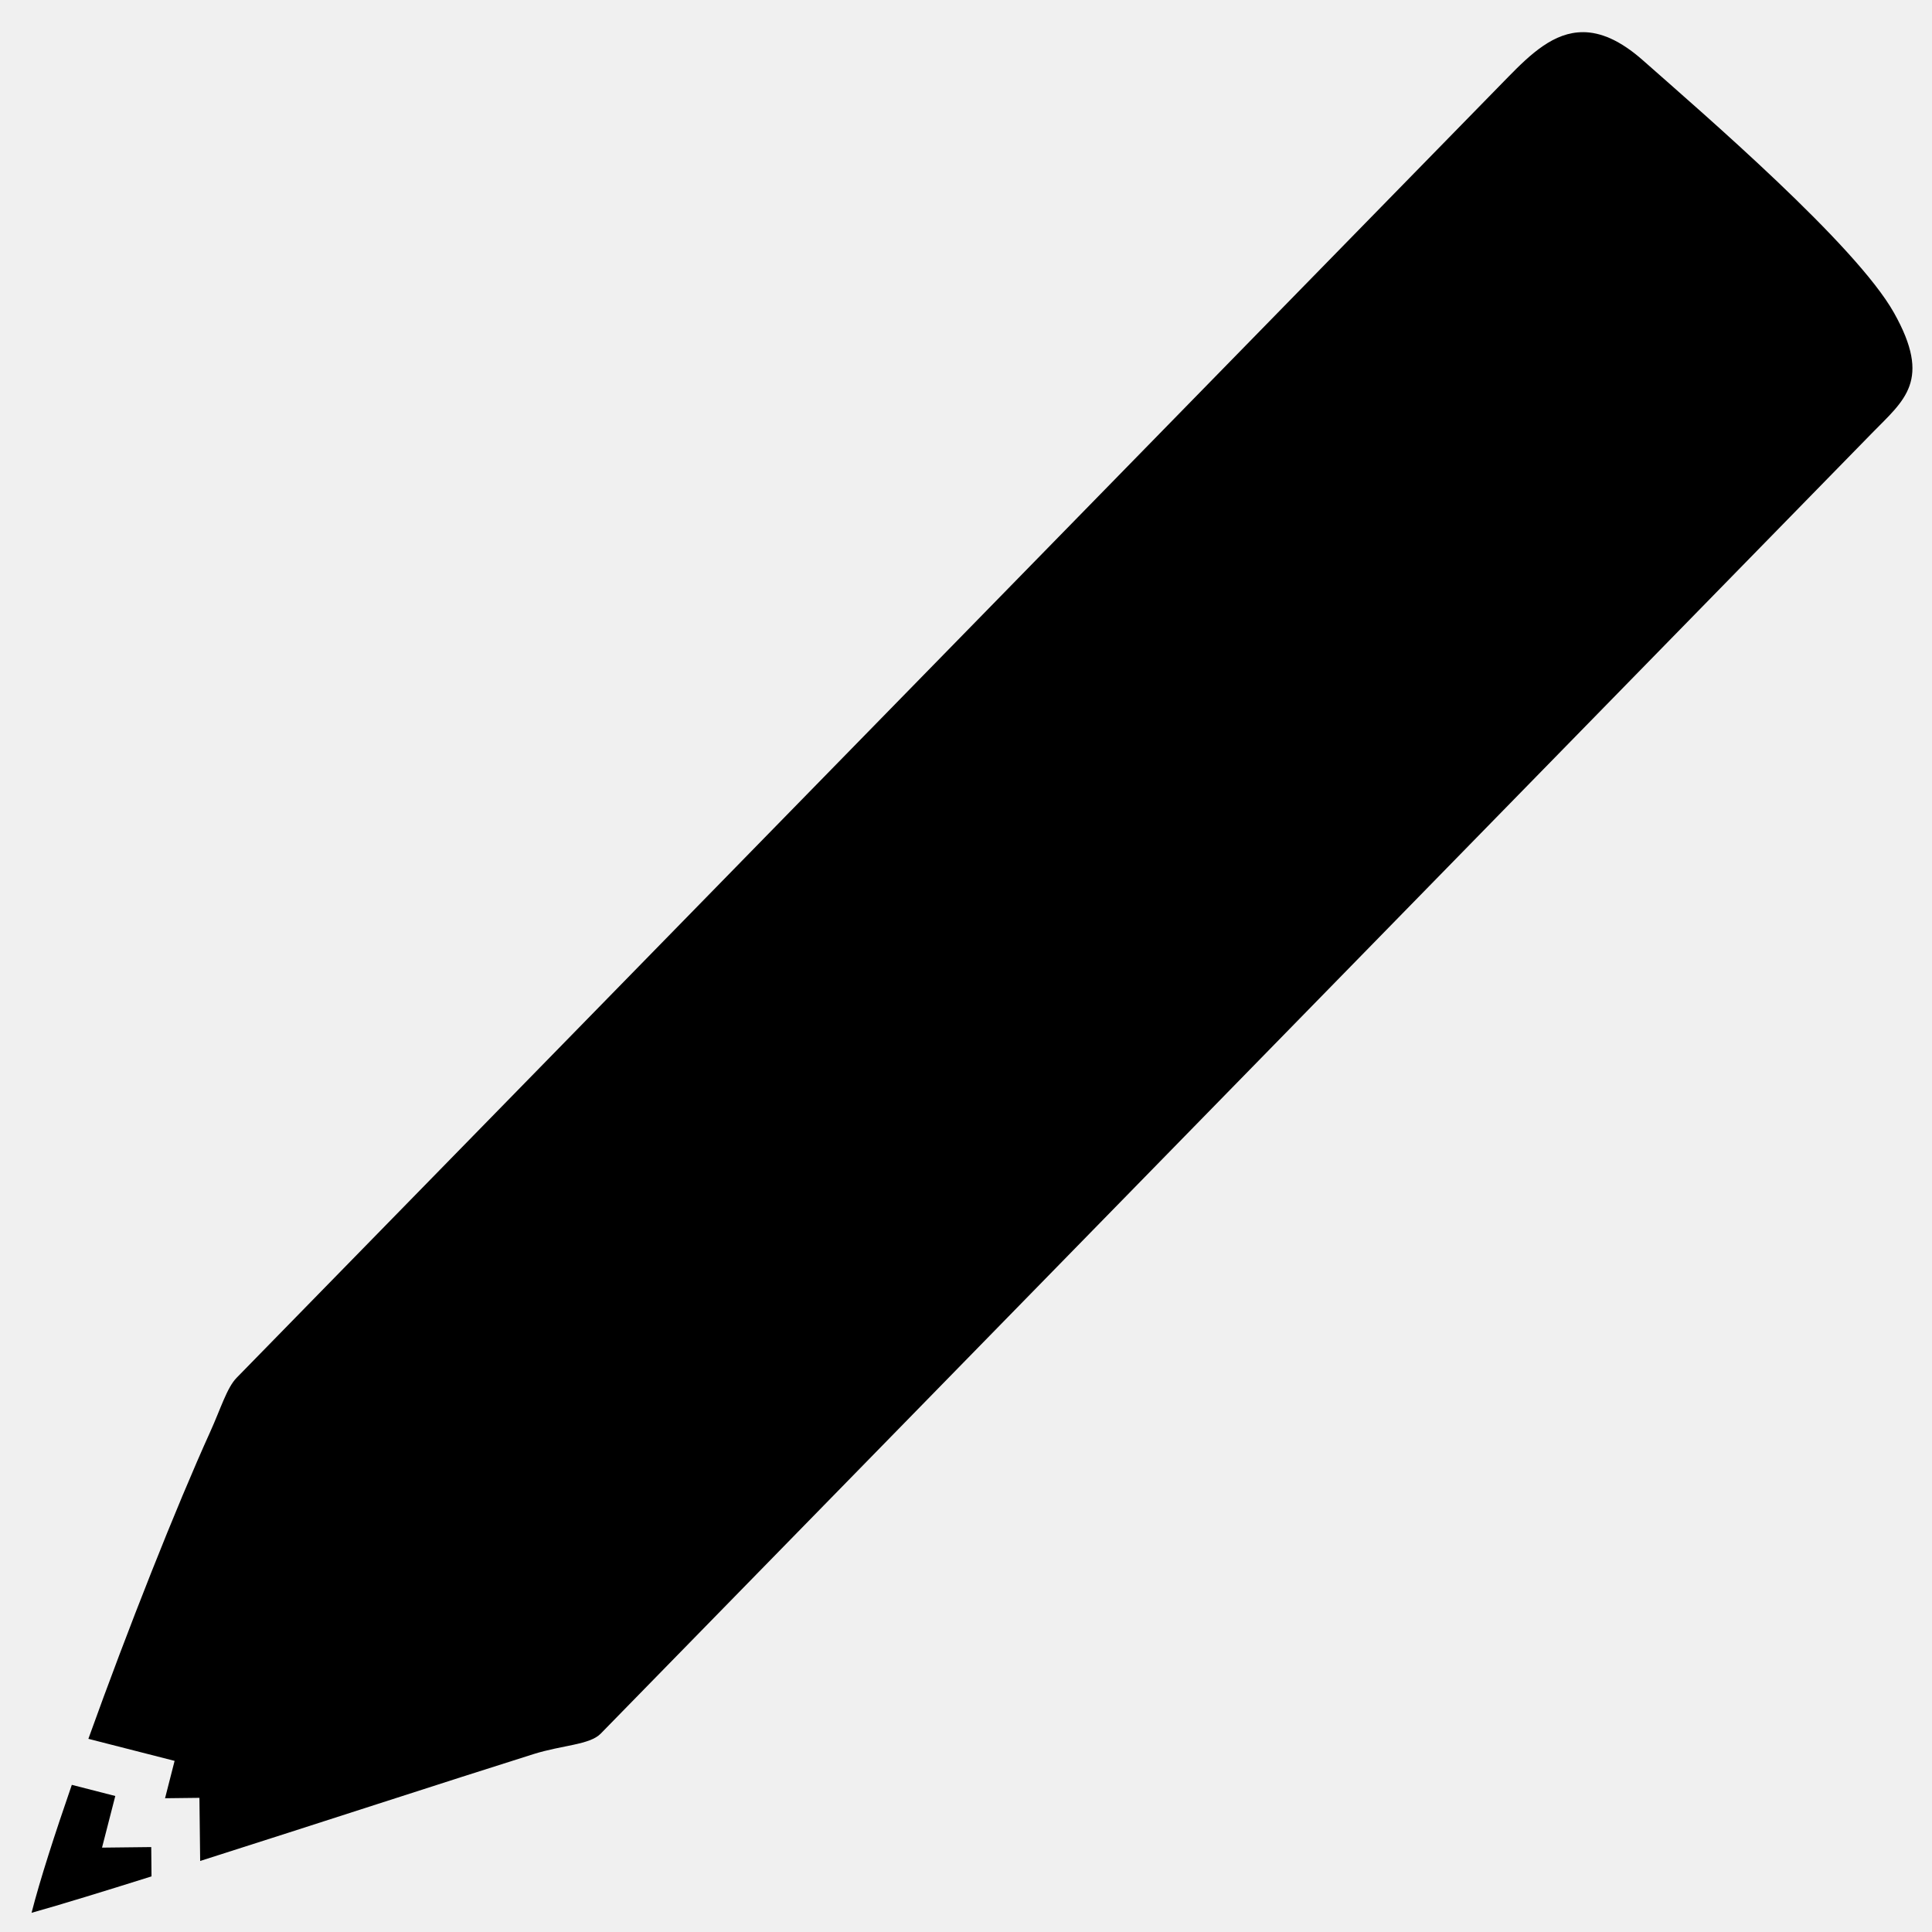
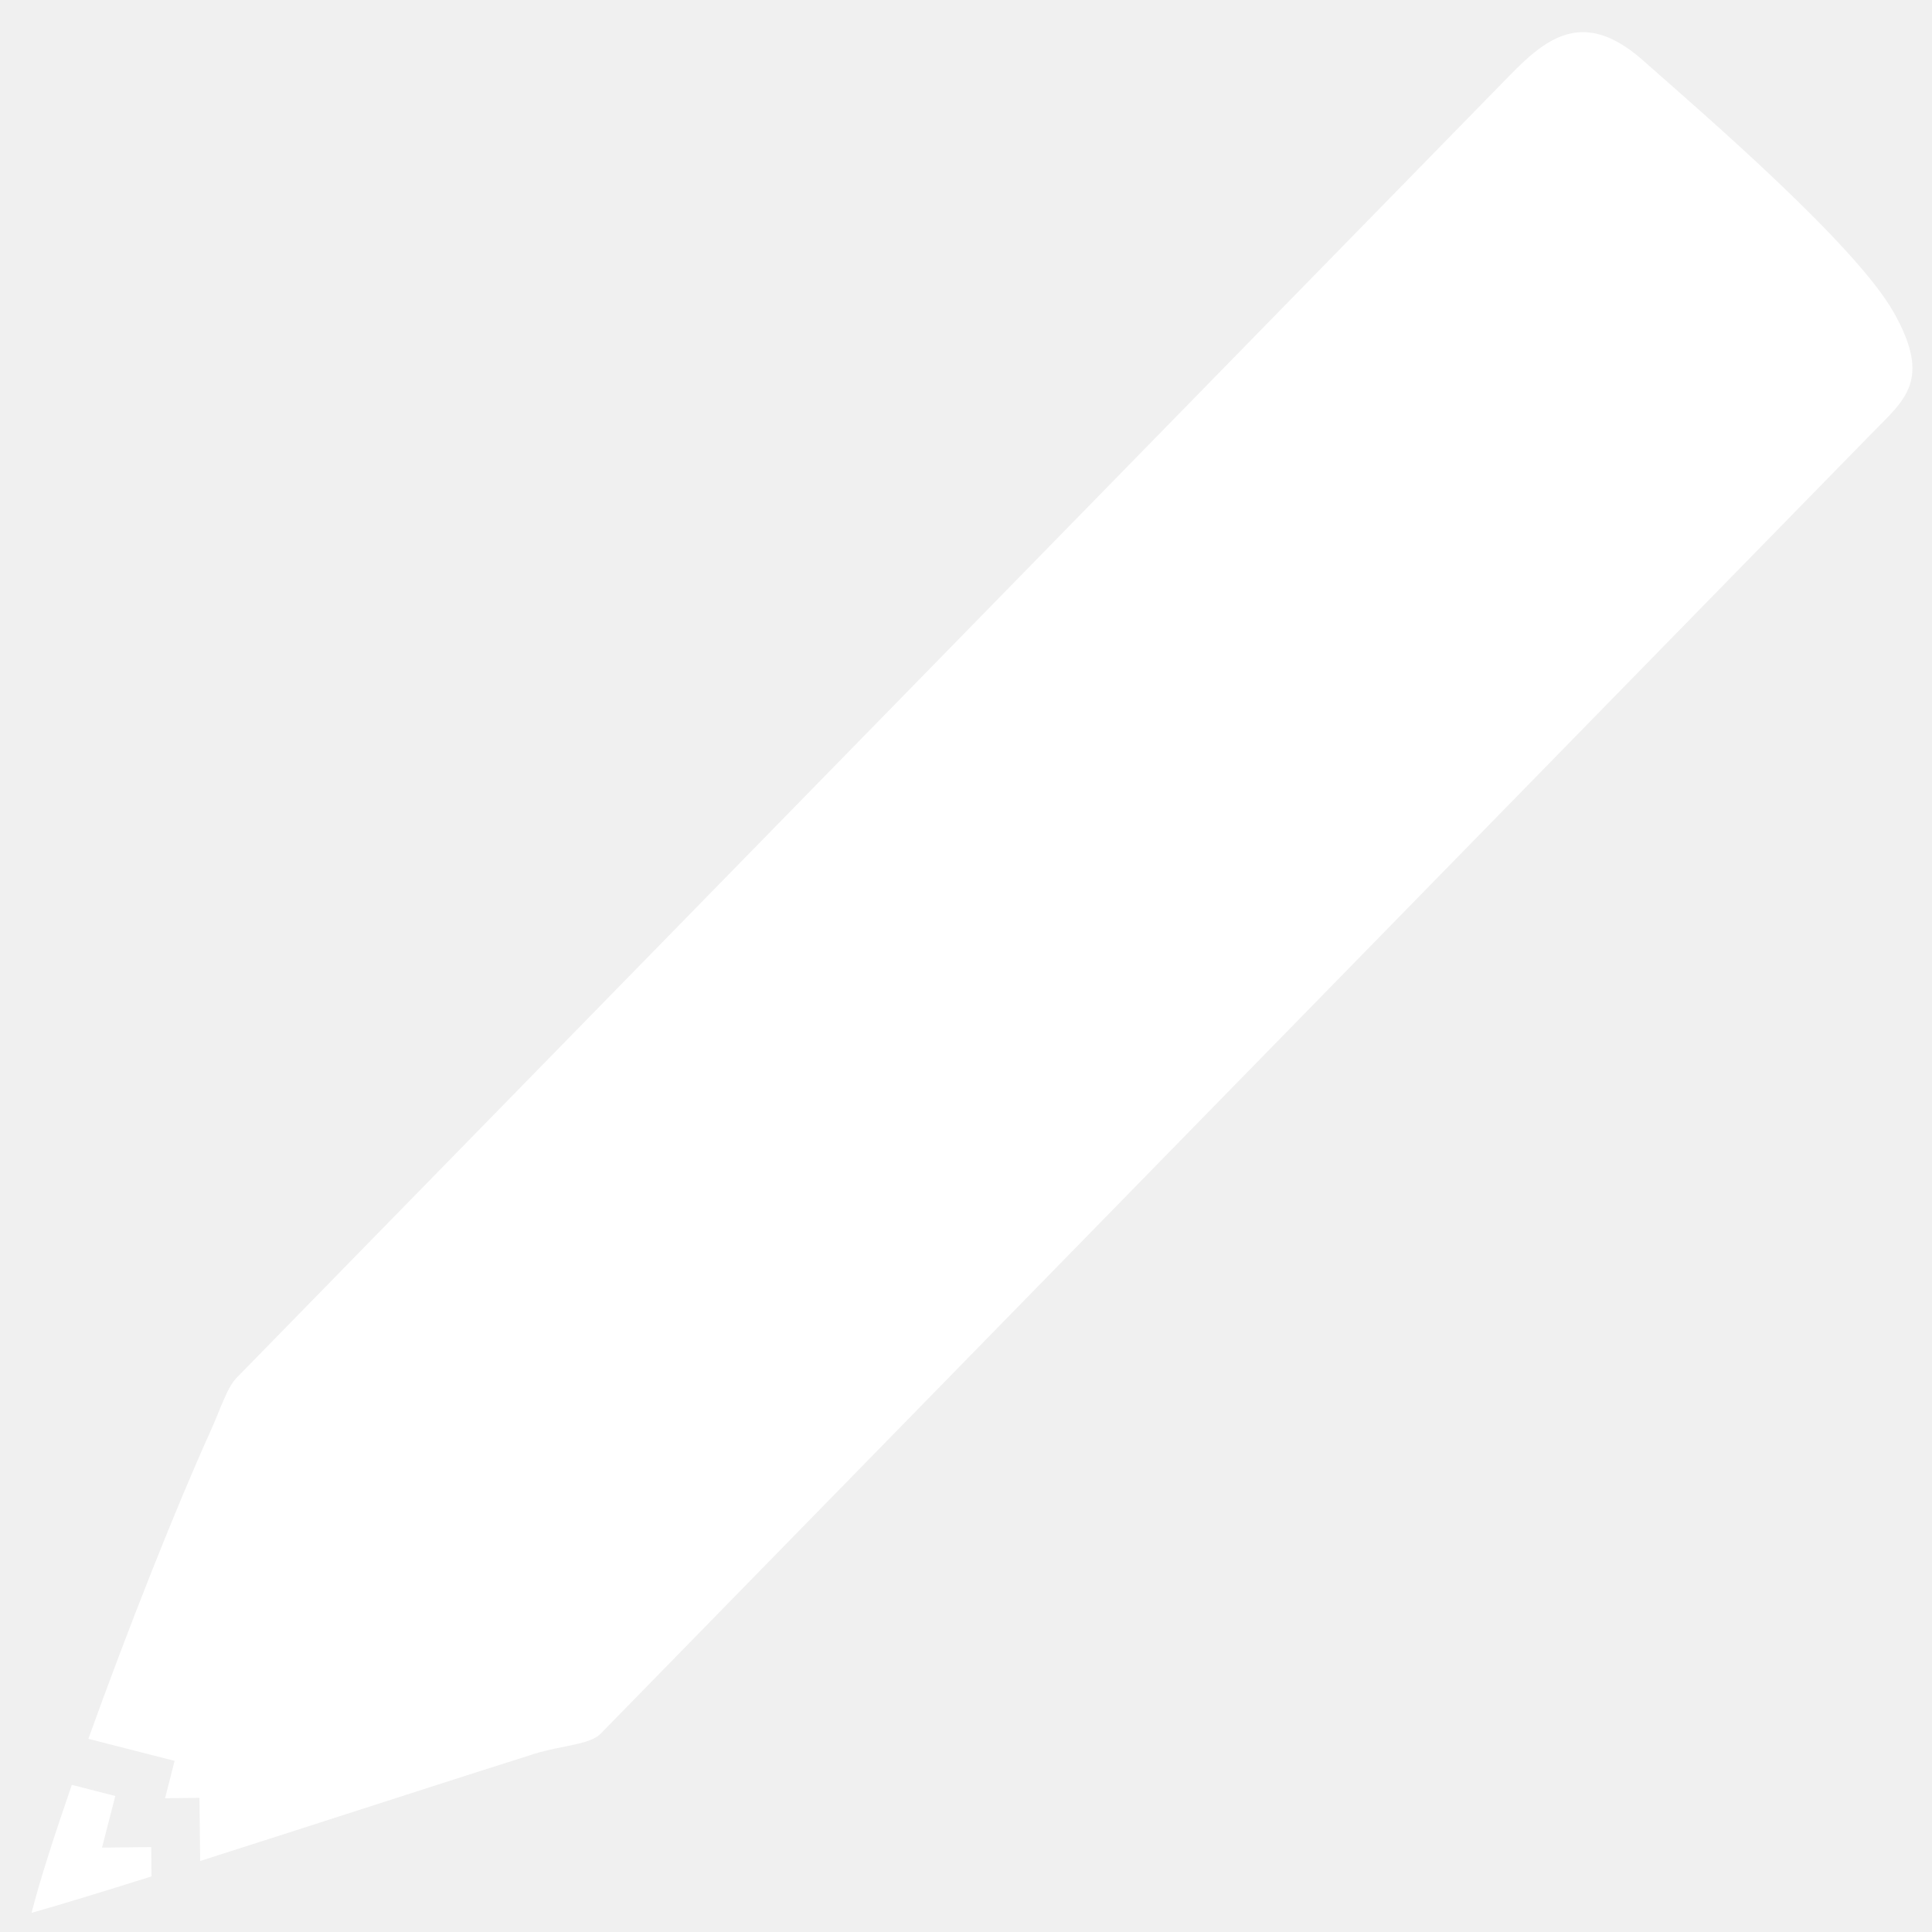
<svg xmlns="http://www.w3.org/2000/svg" width="120" height="120" viewBox="0 0 120 120" id="svg2" version="1.1">
  <defs id="defs4" />
  <g id="layer1" transform="translate(-22.95519,-632.4572)">
-     <path style="color:#000000;fill:#000000;fill-opacity:1;fill-rule:nonzero;stroke:none;stroke-width:0.106;marker:none;visibility:visible;display:inline;overflow:visible;enable-background:accumulate" d="m 121.282,634.454 c 1.083,0.004 2.297,0.495 3.718,1.75 3.788,3.347 13.216,11.456 15.59,15.675 2.373,4.218 0.65,5.422 -1.349,7.467 l -78.975,80.791 c -0.684,0.7 -2.386,0.708 -4.175,1.271 -5.341,1.68 -13.585,4.373 -20.703,6.637 l -0.046,-3.921 -2.135,0.025 0.593,-2.321 -5.356,-1.369 c 2.457,-6.836 5.456,-14.411 7.574,-19.082 0.651,-1.437 1.03,-2.725 1.635,-3.344 l 78.975,-80.791 c 1.411,-1.443 2.849,-2.793 4.653,-2.786 z m -93.866,108.863 2.7,0.693 -0.824,3.207 3.057,-0.035 0.017,1.821 c -2.956,0.929 -5.613,1.747 -7.451,2.263 0.525,-2.052 1.442,-4.885 2.501,-7.949 z" id="rect4136" />
+     <path style="color:#000000;fill:#ffffff;fill-opacity:1;fill-rule:nonzero;stroke:none;stroke-width:0.106;marker:none;visibility:visible;display:inline;overflow:visible;enable-background:accumulate" d="m 121.282,634.454 c 1.083,0.004 2.297,0.495 3.718,1.75 3.788,3.347 13.216,11.456 15.59,15.675 2.373,4.218 0.65,5.422 -1.349,7.467 l -78.975,80.791 c -0.684,0.7 -2.386,0.708 -4.175,1.271 -5.341,1.68 -13.585,4.373 -20.703,6.637 l -0.046,-3.921 -2.135,0.025 0.593,-2.321 -5.356,-1.369 c 2.457,-6.836 5.456,-14.411 7.574,-19.082 0.651,-1.437 1.03,-2.725 1.635,-3.344 l 78.975,-80.791 c 1.411,-1.443 2.849,-2.793 4.653,-2.786 z m -93.866,108.863 2.7,0.693 -0.824,3.207 3.057,-0.035 0.017,1.821 c -2.956,0.929 -5.613,1.747 -7.451,2.263 0.525,-2.052 1.442,-4.885 2.501,-7.949 z" id="rect4136" />
  </g>
</svg>
